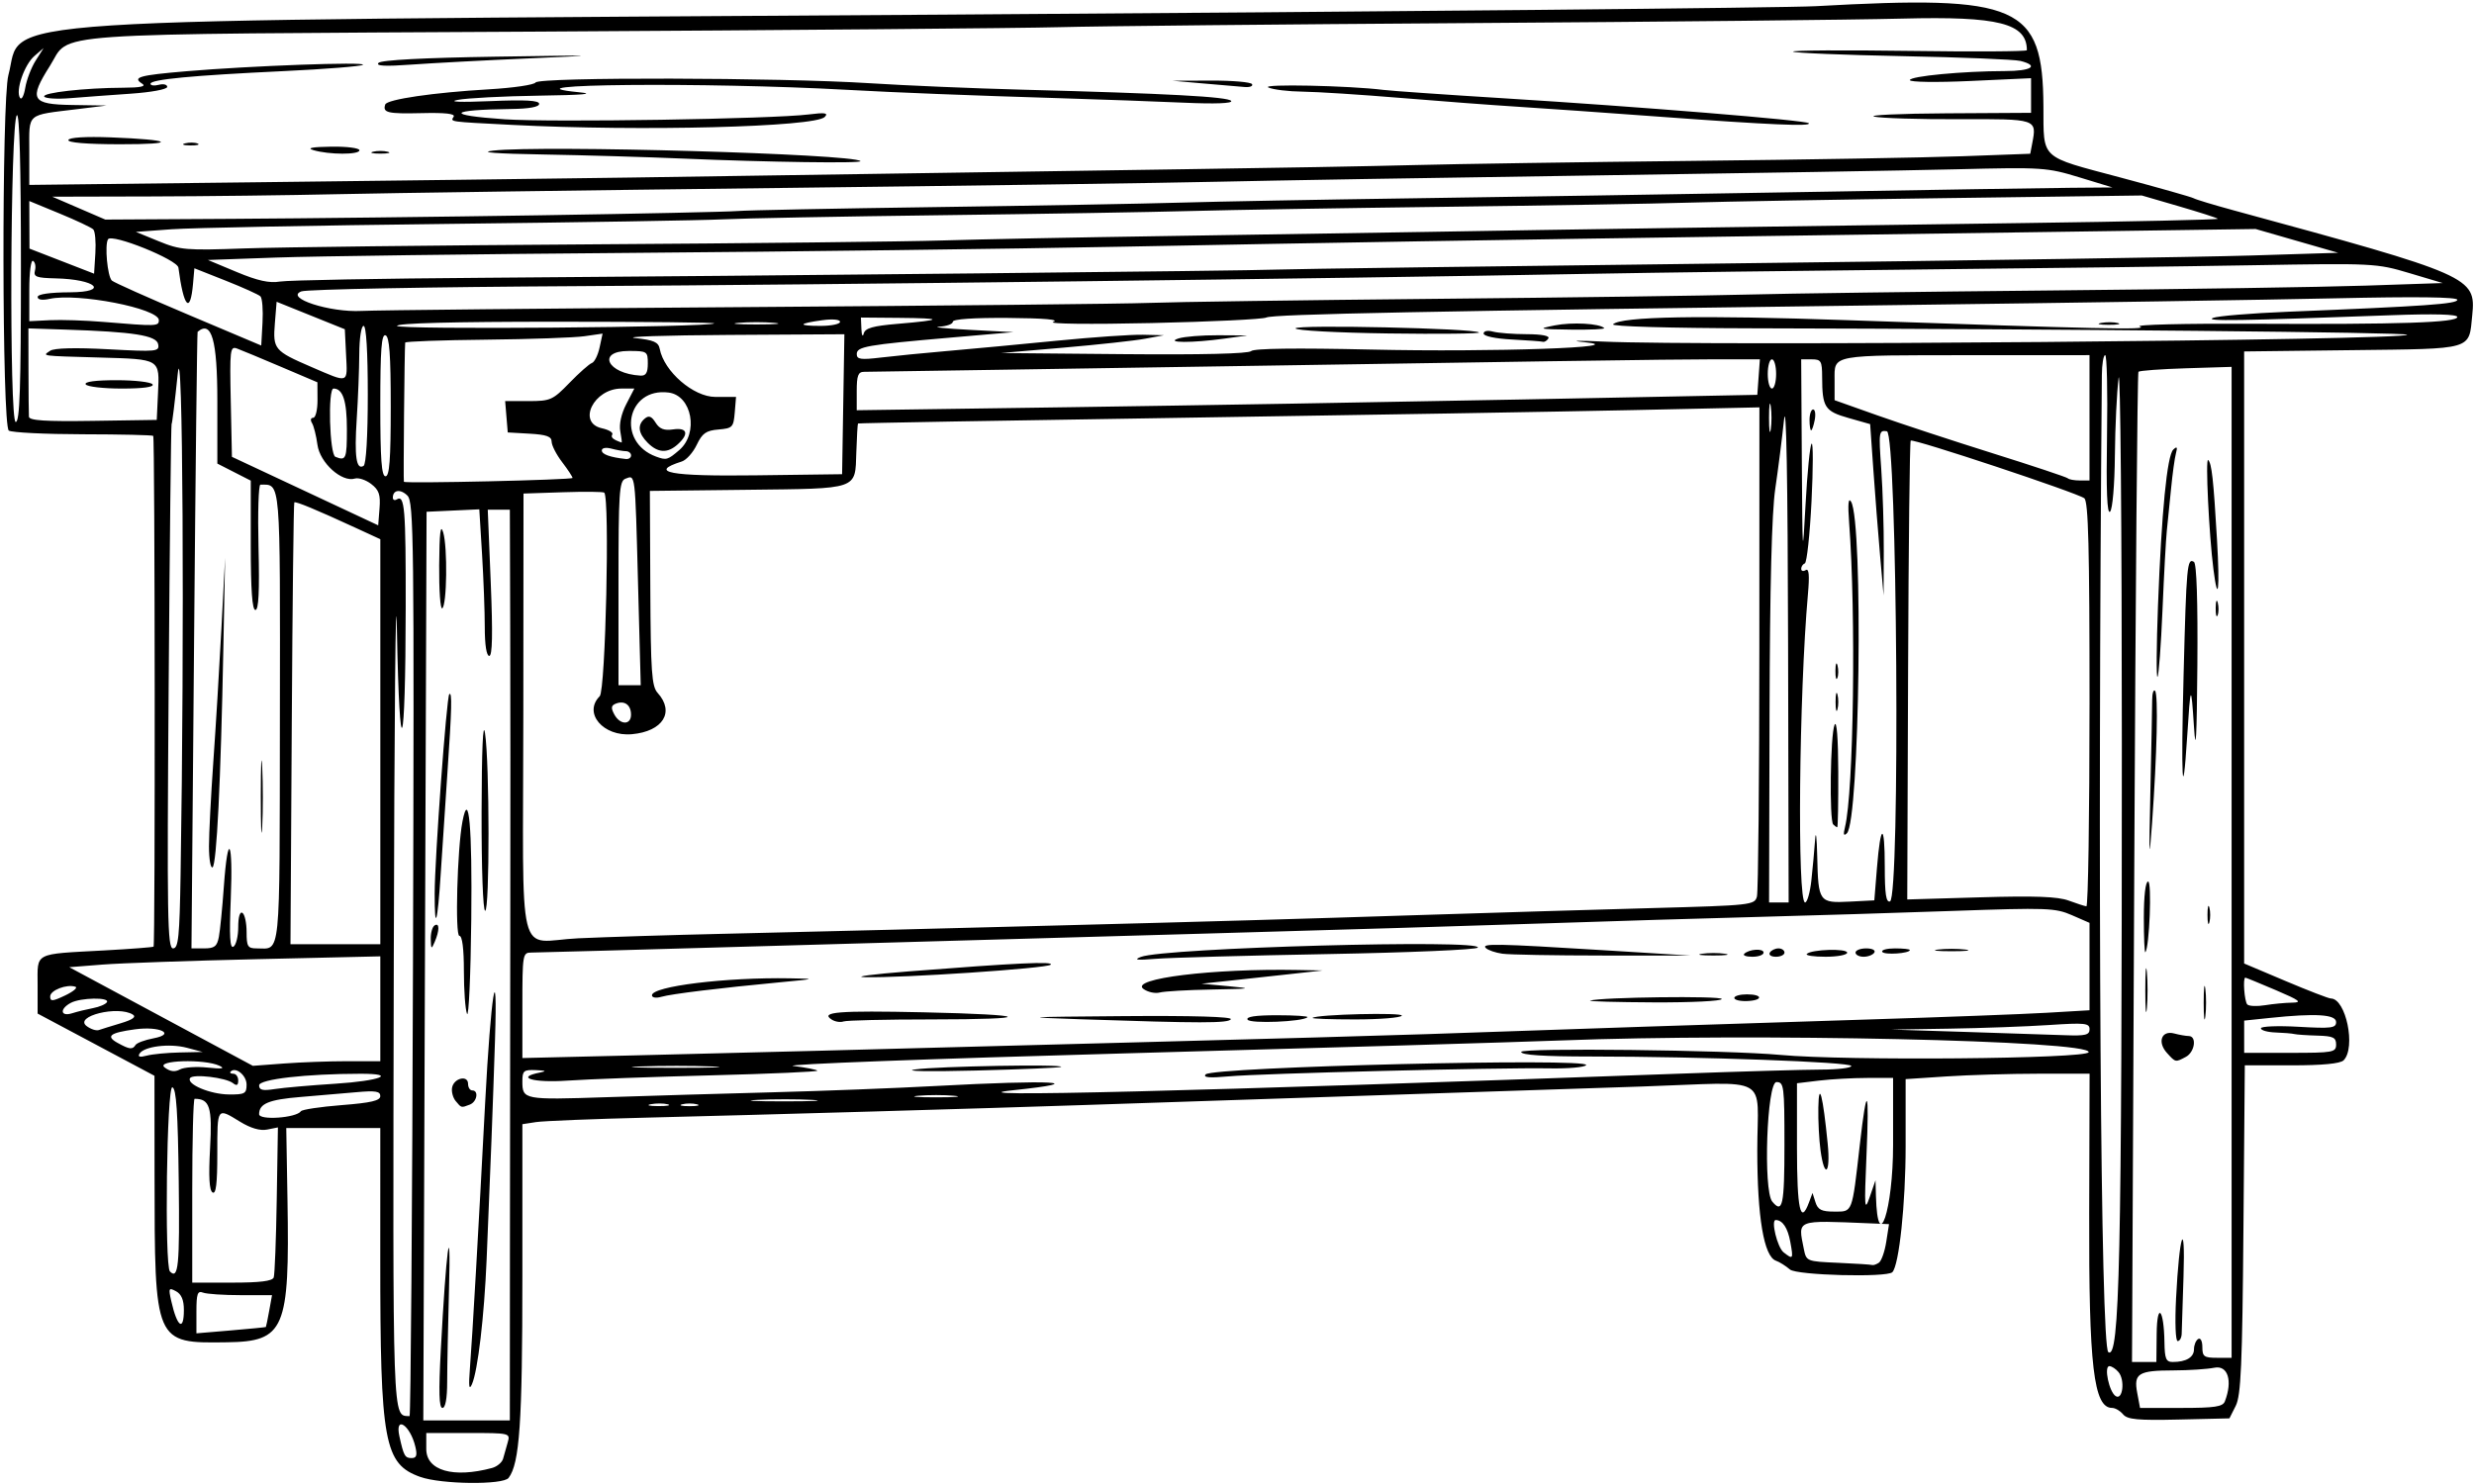
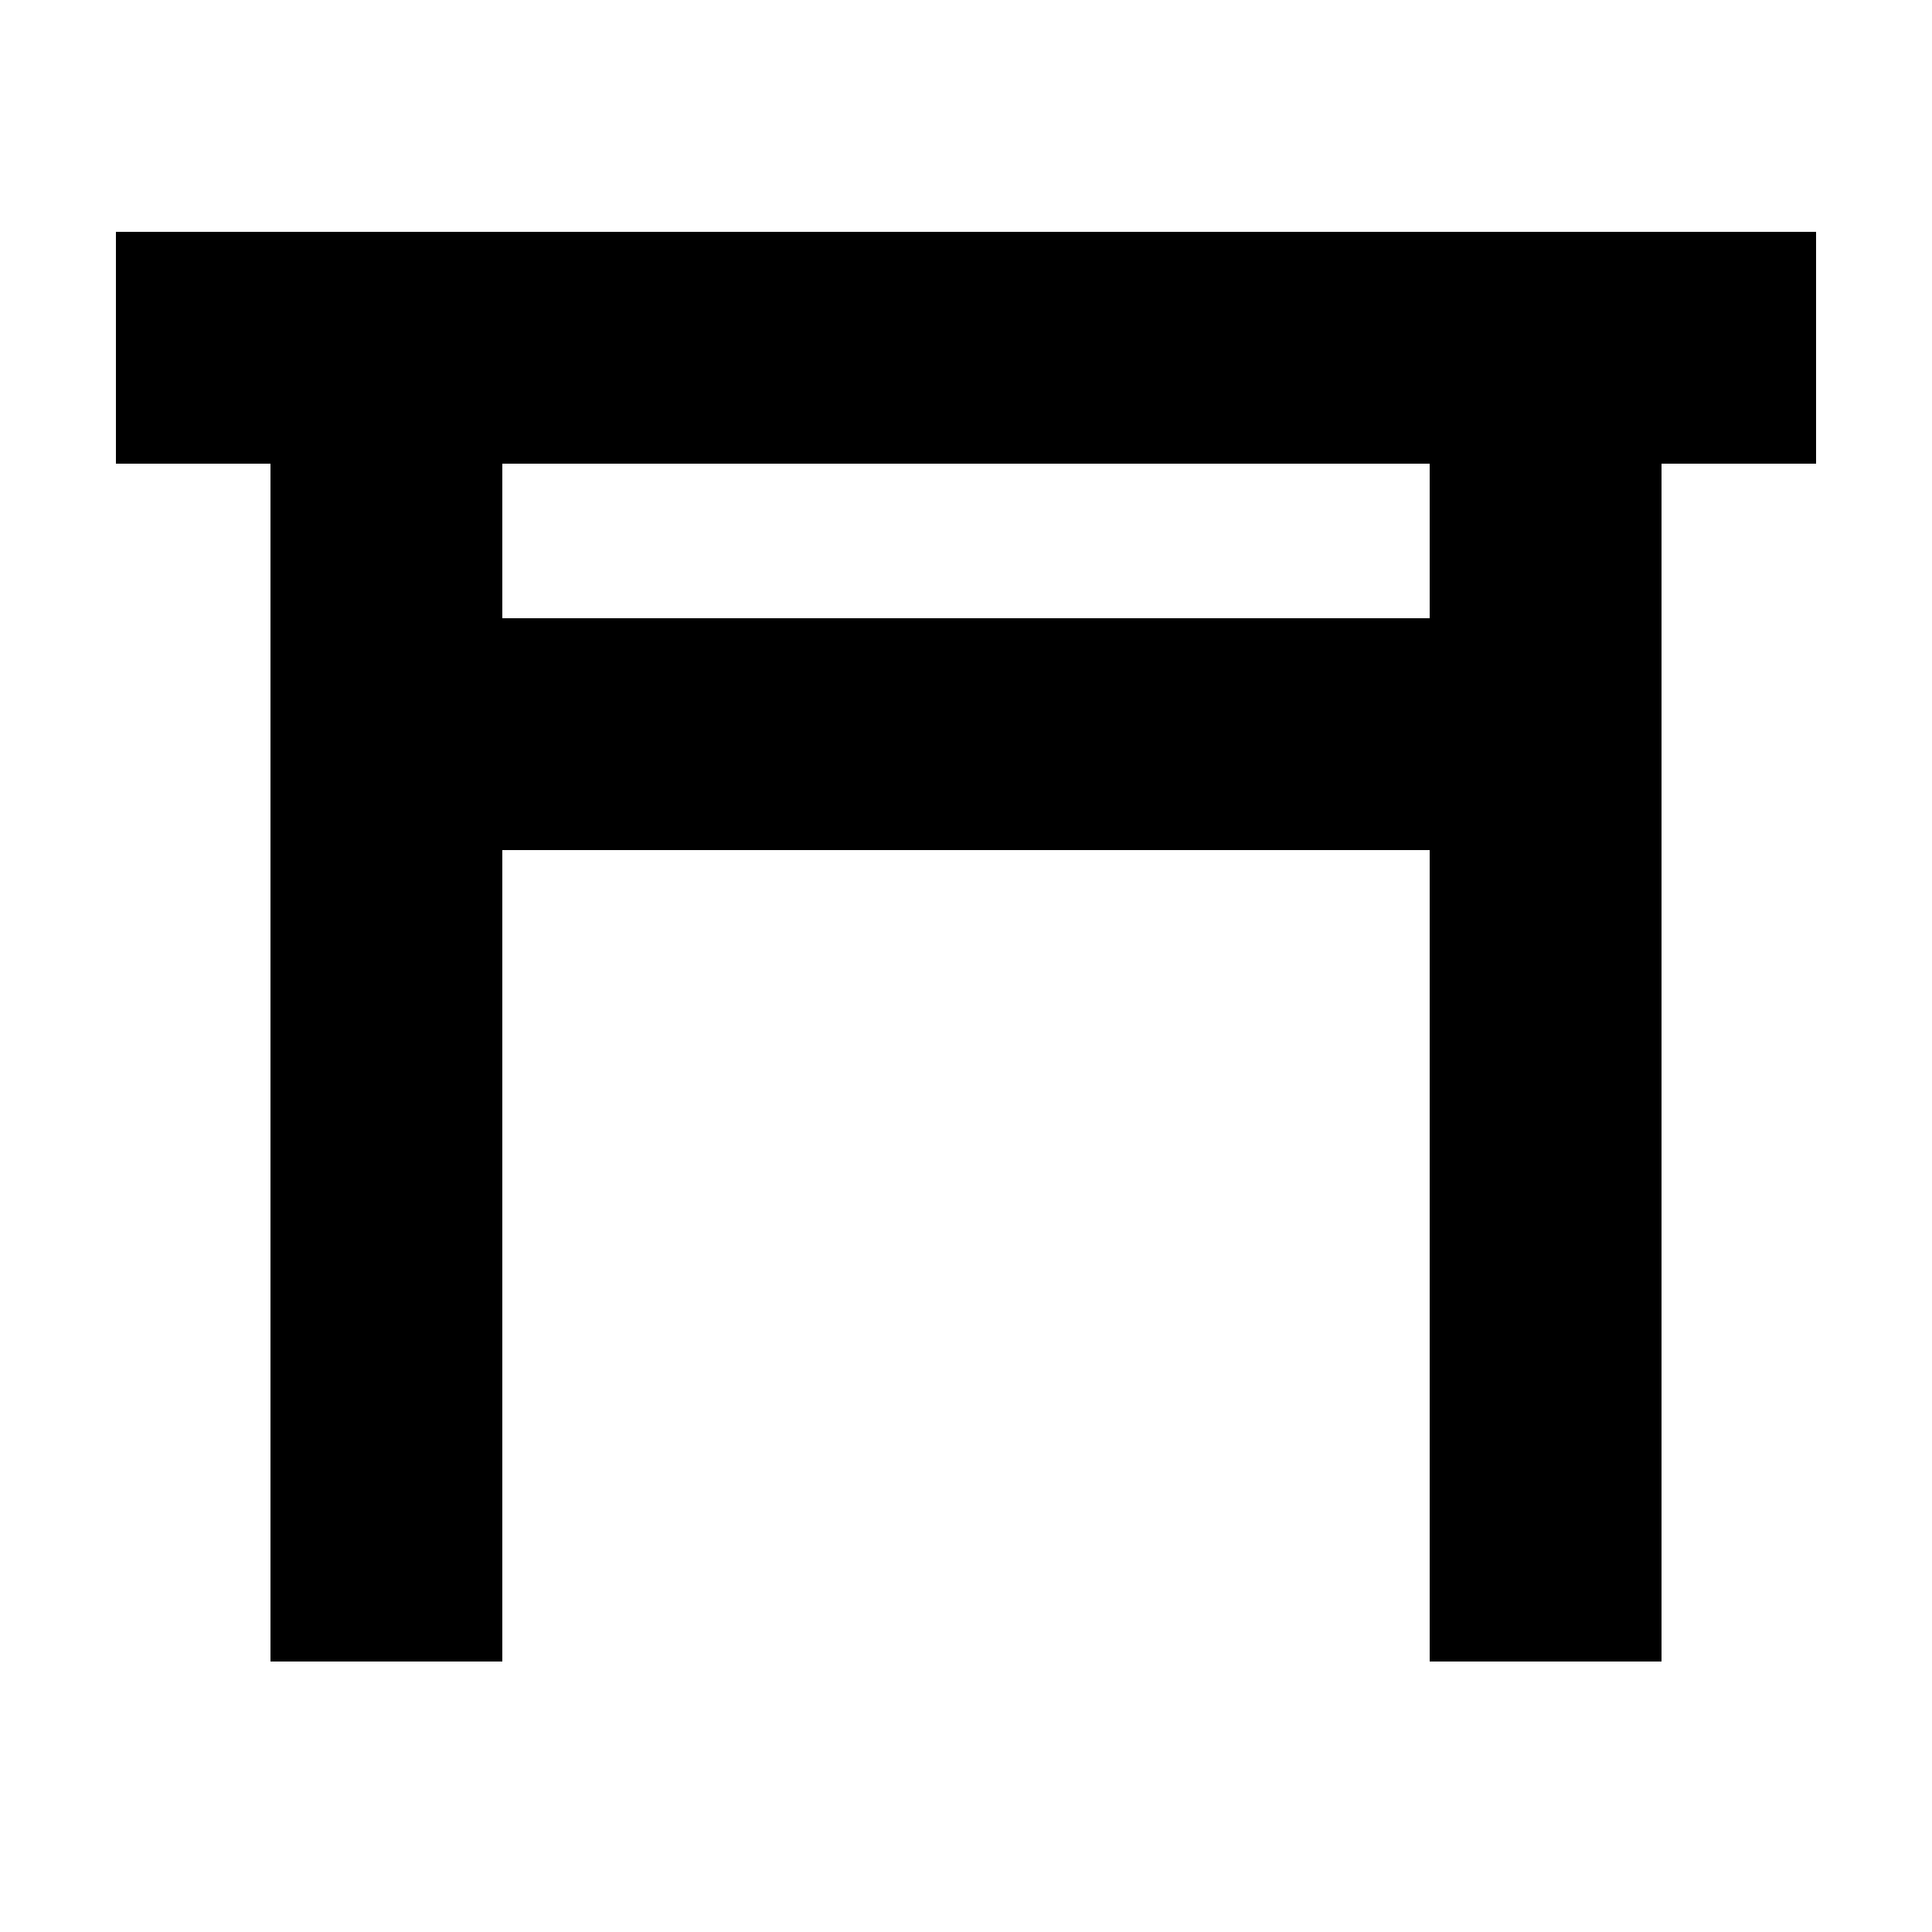
- <svg xmlns="http://www.w3.org/2000/svg" width="555" height="332.81" version="1.1" viewBox="0 0 555 332.812">
-   <path d="m94.304 331.42c-8.138-2.9-9.006-7.63-8.998-49.002l0.006-29.297-10.547-9.4e-4 -10.547-9.3e-4 0.275 16.272c0.49 28.982-0.641 31.634-13.565 31.81-16.31 0.222-16.229 0.409-16.259-37.671l-0.017-22.129-13.108-6.981-13.108-6.981v-6.36c0-7.491-1.069-6.934 14.986-7.811 5.922-0.324 10.885-0.706 11.028-0.849 0.389-0.389 0.31-114.22-0.079-114.61-0.184-0.184-7.258-0.347-15.721-0.361-8.462-0.015-15.965-0.384-16.673-0.822-1.537-0.95-1.624-74.079-0.095-79.776 3.514-13.09-11.752-12.104 209.99-13.567 98.709-0.651 188.79-1.525 195.47-1.896 45.705-2.538 50.932-0.232 51.067 22.518 0.071 12.029-0.987 11.053 17.243 15.917 8.631 2.303 16.045 4.405 16.476 4.672 0.431 0.266 4.523 1.502 9.093 2.745 53.226 14.485 54.239 14.931 53.385 23.5-0.785 7.879 0.497 7.505-26.84 7.833l-24.33 0.292v137.34l9.284 3.926c5.106 2.159 9.682 3.926 10.167 3.926 3.39 0 5.671 11.065 2.861 13.875-0.741 0.741-4.712 1.125-11.643 1.125h-10.518l-0.31 36.797c-0.257 30.523-0.552 37.276-1.727 39.609l-1.417 2.812-11.336 0.262c-9.257 0.214-11.554-9e-4 -12.526-1.172-0.655-0.789-1.756-1.434-2.449-1.434-4.152 0-5.244-9.303-5.146-43.828l0.089-31.172-11.493 5e-3c-6.321 3e-3 -15.606 0.277-20.634 0.61l-9.141 0.605v15.093c0 12.8-1.472 26.728-2.984 28.231-1.24 1.233-21.449 0.702-22.965-0.604-0.939-0.808-2.353-1.695-3.142-1.972-2.702-0.947-4.189-9.742-4.189-24.779 0-17.273 3.566-15.293-25.781-14.314-13.664 0.456-44.039 1.462-67.5 2.237s-49.406 1.638-57.656 1.919c-21.738 0.741-72.453 2.203-97.969 2.824-12.117 0.295-23.402 0.748-25.078 1.007l-3.047 0.471v34.105c0 32.946-0.619 42.006-3.09 45.263-1.224 1.613-15.084 1.462-19.793-0.216zm16.056-2.007c1.143-0.306 2.27-1.25 2.504-2.097 0.234-0.847 0.698-2.489 1.032-3.649 0.6-2.088 0.511-2.109-8.832-2.109h-9.438v3.594c0 4.841 6.048 6.59 14.735 4.261zm-17.19-4.808c-1.158-4.847-4.624-7.118-3.578-2.344 0.97 4.425 1.246 4.922 2.74 4.922 1.11 0 1.308-0.609 0.838-2.578zm21.224-44.062c0.01-21.012 0.047-55.289 0.081-76.172s0.026-49.676-0.019-63.984l-0.081-26.016h-4.955l0.671 16.406c0.469 11.468 0.368 16.406-0.335 16.406-0.618 0-1.005-2.475-1.005-6.417 0-3.529-0.276-10.93-0.614-16.446l-0.614-10.029-5.915 0.274-5.915 0.274-0.366 101.95-0.366 101.95h19.413l0.019-38.203zm-15.514 22.5c1.203-22.73 2.319-31.075 1.848-13.828-0.225 8.25-0.411 17.637-0.412 20.859-2e-3 3.723-0.389 5.859-1.061 5.859-0.767 0-0.87-3.542-0.375-12.891zm6.538 3.984c0.533-6.792 1.986-32.122 3.414-59.531 1.253-24.048 2.856-34.246 2.21-14.062-0.448 14.007-1.043 29.605-1.877 49.219-0.545 12.808-1.974 24.942-3.292 27.953-0.649 1.483-0.775 0.497-0.455-3.578zm-3.192-59.955c-0.621-0.749-0.985-2.115-0.807-3.036 0.41-2.128 3.582-2.861 3.582-0.828 0 0.811 0.422 1.475 0.938 1.475 1.513 0 1.074 2.559-0.545 3.181-1.956 0.75-1.869 0.772-3.167-0.792zm2.541-19.575c-0.387-0.945-0.703-5.269-0.703-9.609 0-5.022-0.368-7.892-1.012-7.892-1.004 0-0.478-19.55 0.689-25.64 1.431-7.468 2.208 1.145 1.98 21.953-0.138 12.598-0.568 22.132-0.955 21.188zm-8.137-16.743c-0.036-1.387 0.356-2.784 0.872-3.102 1.119-0.692 1.119 1.145 0 3.75-0.719 1.674-0.813 1.605-0.872-0.648zm0.879-10.212c0.009-7.81 2.67-44.162 3.277-44.769 0.663-0.663 0.571 3.235-0.419 17.659-0.478 6.961-1.148 17.086-1.491 22.5-0.71 11.232-1.378 13.483-1.367 4.609zm10.527-18.438c0.031-13.985 0.317-20.522 0.769-17.578 1.031 6.712 1.058 39.844 0.033 39.844-0.488 0-0.83-9.508-0.802-22.266zm-9.516-55.257c0.059-7.384 0.304-9.386 0.904-7.379 1.005 3.364 0.836 16.388-0.221 17.041-0.419 0.259-0.726-4.089-0.682-9.662zm-5.872 88.439c0.278-94.34 0.178-102.65-1.248-104.07-1.55-1.55-3.273-1.312-3.273 0.453 0 0.516 0.393 0.695 0.873 0.398 1.789-1.105 2.037 1.883 2.012 24.247-0.037 33.233-1.369 36.779-1.97 5.244-0.27-14.18-0.587 19.102-0.703 73.959-0.225 105.82-0.356 102.01 3.538 102.26 0.258 0.016 0.605-46.105 0.771-102.49zm406.47 99.164c1.776-4.627 0.674-8.147-2.361-7.54-1.611 0.322-5.725 0.592-9.141 0.6-7.922 0.018-8.986 0.675-8.167 5.039l0.635 3.384h9.232c7.554 0 9.336-0.27 9.801-1.483zm-23.853-6.543c-0.616-0.742-1.543-1.35-2.06-1.35-1.28 0-0.057 5.802 1.418 6.726 1.579 0.989 2.126-3.588 0.642-5.376zm8.55-8.615c0.076-7.272 1.633-5.598 1.743 1.875 0.055 3.742 0.353 4.453 1.864 4.453 3.013 0 4.764-1.05 4.764-2.857 0-0.946 0.422-1.98 0.938-2.299 0.532-0.329 0.938 0.459 0.938 1.82 0 2.117 0.386 2.399 3.281 2.399h3.281v-222.36l-10.237 0.317c-5.63 0.175-10.428 0.528-10.663 0.786-0.234 0.258-0.655 50.355-0.935 111.33l-0.509 110.86h5.468l0.066-6.328zm4.348-7.969c0.73-14.401 2.106-18.447 1.673-4.922-0.198 6.188-0.383 11.988-0.411 12.891-0.028 0.902-0.433 1.641-0.9 1.641-0.483 0-0.639-4.137-0.362-9.609zm-2.039-55.043c-2.214-2.446-1.218-5.134 1.62-4.373 1.154 0.309 2.625 0.568 3.27 0.575 1.854 0.02 1.363 3.595-0.641 4.667-2.361 1.263-2.309 1.274-4.249-0.87zm8.237-11.285c0-3.352 0.17-4.723 0.378-3.047 0.208 1.676 0.208 4.418 0 6.094-0.208 1.676-0.378 0.305-0.378-3.047zm-13.098-2.812c0-4.383 0.162-6.176 0.359-3.984 0.197 2.191 0.197 5.777 0 7.969-0.197 2.191-0.359 0.398-0.359-3.984zm-0.328-16.25c0-4.915 0.379-8.125 0.959-8.125 0.877 0 0.298 14.804-0.62 15.859-0.187 0.215-0.34-3.266-0.34-7.734zm14.28-0.625c0-1.805 0.193-2.543 0.429-1.641 0.236 0.902 0.236 2.379 0 3.281-0.236 0.902-0.429 0.164-0.429-1.641zm-12.812-27.656c0.218-9.797 0.399-19.043 0.402-20.547 3e-3 -1.504 0.292-2.448 0.642-2.097 0.745 0.745 0.44 14.337-0.664 29.675-0.659 9.148-0.716 8.082-0.38-7.031zm7.45-26.265c0.634-24.531 0.792-26.249 2.325-25.301 0.6 0.371 0.879 8.852 0.765 23.263-0.129 16.247-0.344 20.153-0.758 13.773-0.645-9.927-0.773-9.733-1.544 2.344-1.02 15.964-1.393 9.302-0.788-14.078zm-5.745-15.453c0.797-21.053 2.039-33.728 3.433-35.048 0.833-0.789 0.98-0.585 0.597 0.829-0.279 1.031-0.773 4.617-1.098 7.969-0.325 3.352-0.751 7.57-0.947 9.375s-0.634 9.82-0.972 17.812-0.845 14.742-1.125 15c-0.28 0.258-0.23-6.914 0.112-15.938zm12.947 0.469c0.019-1.547 0.229-2.066 0.467-1.154 0.238 0.912 0.222 2.178-0.035 2.812-0.257 0.635-0.451-0.112-0.432-1.659zm-0.509-8.672c-0.994-7.801-1.829-25.1-1.182-24.505 0.796 0.732 1.192 4.304 1.988 17.942 0.653 11.19 0.227 14.662-0.806 6.562zm-20.546 39.141c4.3e-4 -48.211-0.326-85.125-0.725-82.031-0.399 3.094-0.774 10.886-0.834 17.316-0.062 6.685-0.525 12.104-1.081 12.656-0.673 0.667-0.884-4.612-0.684-17.083 0.159-9.926-0.027-18.047-0.414-18.047-0.387 6.19e-4 -0.721 2.005-0.742 4.454-0.98 112.27-0.283 218.06 1.443 219.27 2.547 1.787 3.035-20.191 3.037-136.54zm-416.36 130.9c0.061-0.063 0.396-1.696 0.746-3.63l0.636-3.516h-6.997c-3.848 0-7.664-0.256-8.48-0.569-1.234-0.474-1.483 0.244-1.483 4.283v4.852l7.734-0.653c4.254-0.359 7.784-0.705 7.844-0.768zm-18.391-3.831c0-2.225-0.558-3.547-1.771-4.196-1.625-0.87-1.713-0.688-1.061 2.2 1.322 5.863 2.832 6.927 2.832 1.996zm20.156-7.299c0.225-0.645 0.528-8.481 0.674-17.415l0.264-16.243-2.417 0.485c-1.581 0.317-3.688-0.296-6.094-1.774-5.178-3.181-5.083-3.313-5.083 7.113 0 6.808-0.297 9.247-1.066 8.771-0.738-0.456-0.909-3.508-0.556-9.913 0.51-9.248-0.07-11.101-3.472-11.101-0.292 0-0.53 9.281-0.53 20.625v20.625h8.936c6.305 0 9.056-0.345 9.345-1.172zm-21.31-21.485c-0.19-15.609-0.544-20.879-1.424-21.172-1.268-0.422-1.804 40.072-0.547 41.329 1.894 1.894 2.201-1.241 1.971-20.157zm381.4 18.189c0.566-0.379 1.31-2.482 1.652-4.673l0.622-3.984-4.464-0.185c-16.525-0.684-15.977-0.895-14.667 5.655 0.578 2.892 0.579 2.892 7.734 3.21 3.936 0.175 7.367 0.396 7.625 0.492 0.258 0.096 0.932-0.136 1.498-0.514zm-19.872-4.673c-0.58-3.155-1.718-4.867-3.26-4.907-1.147-0.03 0.348 6.14 1.757 7.251 2.135 1.683 2.22 1.551 1.504-2.344zm4.209-8.891 0.775-2.094 0.665 2.094c0.534 1.684 1.363 2.094 4.234 2.094 4.142 0 3.942 0.526 5.713-15 1.584-13.88 2.155-12.986 1.497 2.344-0.511 11.918-0.444 12.78 0.729 9.375l1.292-3.75 0.098 3.516c0.378 13.504 3.848 3.147 3.848-11.484v-15l-5.859 8e-3c-3.223 5e-3 -8.074 0.274-10.781 0.599l-4.922 0.591v14.401c0 13.95 0.784 17.512 2.71 12.307zm2.574-11.631c-0.328-2.392-0.55-6.716-0.493-9.609 0.122-6.257 1.032-2.752 2.103 8.1 0.666 6.745-0.714 8.04-1.609 1.51zm-8.096-1.275c0-13.209-0.108-14.062-1.788-14.062-2.161 0-3.015 24.321-0.941 26.819 2.311 2.785 2.729 0.832 2.729-12.757zm-332.81-7.518c0.258-0.383 4.371-1.002 9.141-1.376 6.618-0.519 8.672-1.001 8.672-2.033 0-1.079-1.091-1.254-5.391-0.863-2.965 0.27-8.555 0.748-12.422 1.064-7.191 0.587-9.375 1.487-9.375 3.867 0 1.427 8.366 0.839 9.375-0.659zm82.277-1.563c-0.896-0.235-2.584-0.243-3.75-0.019-1.166 0.224-0.433 0.416 1.63 0.427s3.017-0.173 2.12-0.408zm6.552-2e-3c-0.902-0.236-2.379-0.236-3.281 0-0.902 0.236-0.164 0.429 1.641 0.429s2.543-0.193 1.641-0.429zm25.82-0.984c-3.201-0.182-8.686-0.184-12.188-3e-3 -3.502 0.181-0.883 0.33 5.82 0.332 6.703 2e-3 9.568-0.146 6.367-0.329zm-8.711-1.708c11.086-0.289 27.48-0.922 36.432-1.407 26.263-1.421 35.242-0.928 17.388 0.953-15.607 1.645 39.791 0.268 149.15-3.707 13.922-0.506 28.371-0.924 32.109-0.929 3.738-5e-3 6.797-0.371 6.797-0.812 0-0.886-33.765-2.115-58.359-2.125-10.72-5e-3 -15.703-0.331-15.703-1.03 0-0.961 46.338-0.426 58.125 0.671 14.689 1.367 68.885 0.89 69.177-0.609 0.51-2.625-75.214-4.309-118.4-2.633-9.797 0.38-53.672 1.681-97.5 2.892-43.828 1.21-77.445 2.481-74.704 2.824 2.741 0.343 5.178 0.818 5.416 1.057 0.238 0.238-10.442 0.712-23.733 1.052s-27.858 0.876-32.369 1.189c-7.663 0.532-11.838-0.716-6.094-1.823 1.525-0.294 1.266-0.442-0.938-0.534-2.751-0.115-3.047 0.131-3.047 2.529 0 4.106 0.312 4.165 18.75 3.549 9.539-0.319 26.414-0.816 37.5-1.106zm97.038-4.017c1.59-1.688 86.378-3.756 85.344-2.081-0.298 0.482-4.014 0.812-8.258 0.733-11.008-0.205-64.679 1.135-71.936 1.796-4.307 0.392-5.817 0.261-5.15-0.447zm-65.163-1.109c5.135-0.722 33.478-1.217 32.734-0.572-0.215 0.187-8.828 0.555-19.141 0.818-10.429 0.266-16.462 0.157-13.594-0.246zm8.672 5.903c-2.191-0.197-5.777-0.197-7.969 0-2.191 0.197-0.398 0.359 3.984 0.359s6.176-0.162 3.984-0.359zm-158.67-2.494c0-2.07-2.435-4.071-3.572-2.935-0.27 0.27 0.001 0.491 0.603 0.491 0.602 0 1.094 0.684 1.094 1.521 0 1.085-0.336 1.256-1.172 0.595-1.594-1.259-9.02-2.133-9.637-1.134-0.846 1.37 4.511 3.628 8.7 3.668 3.588 0.034 3.984-0.186 3.984-2.206zm19.922-0.203c10.046-0.64 14.084-2.246 5.625-2.236-12.16 0.013-22.734 1.223-22.734 2.6 0 1.073 0.79 1.26 3.516 0.832 1.934-0.304 8.051-0.842 13.594-1.195zm-28.669-3.623c3.266 0.345 4.006 0.23 2.654-0.41-3.333-1.58-14.428-1.237-12.292 0.379 1.234 0.935 2.275 1.07 3.44 0.446 0.918-0.491 3.708-0.678 6.199-0.415zm113.09-0.253c-4.229-0.173-11.4-0.174-15.938-2e-3 -4.537 0.172-1.077 0.314 7.688 0.315 8.766 9.4e-4 12.478-0.14 8.249-0.313zm-81.701-1.178h7.359v-23.528l-27.422 0.629c-15.082 0.346-30.783 0.894-34.891 1.217l-7.47 0.588 20.595 11.067 20.595 11.067 6.938-0.52c3.816-0.286 10.25-0.52 14.297-0.52zm-37.641-1.959 5.156-0.11-3.542-0.94c-3.897-1.034-9.619-0.325-10.634 1.318-0.443 0.717 0.065 0.858 1.608 0.445 1.241-0.332 4.576-0.653 7.412-0.713zm144.84-0.423c9.797-0.267 41.016-1.094 69.375-1.839 28.359-0.745 57.891-1.578 65.625-1.853 28.346-1.006 69.196-2.362 98.906-3.284 16.758-0.52 34.793-1.199 40.078-1.509l9.609-0.564v-19.612l-3.984-1.738c-3.697-1.613-5.608-1.681-26.484-0.945-12.375 0.436-32.203 1.046-44.062 1.355-11.859 0.309-33.164 0.955-47.344 1.436-14.18 0.481-48.984 1.528-77.344 2.326-28.359 0.799-73.353 2.078-99.986 2.843-26.633 0.765-49.309 1.391-50.391 1.391-1.894 0-1.967 0.44-1.967 11.834v11.834l25.078-0.595c13.793-0.327 33.094-0.813 42.891-1.079zm1.433-6.953c-2.703-1.718 1.464-2.051 20.537-1.639 24.357 0.526 25.499 1.599 1.701 1.599-10.098 0-18.923 0.206-19.609 0.459-0.687 0.252-1.869 0.064-2.628-0.418zm55.755-0.077c-13.7-0.461-12.862-0.522 9.665-0.703 15.571-0.125 24.46 0.134 24.108 0.702-0.564 0.913-6.688 0.913-33.773 9.4e-4zm37.534 0.091c-0.411-0.665 1.775-0.992 6.63-0.992 3.984 0 7.043 0.2 6.798 0.445-1.018 1.018-12.839 1.499-13.428 0.547zm14.576-0.399c0.892-0.788 20.496-1.269 20.015-0.491-0.284 0.46-4.992 0.836-10.461 0.836s-9.769-0.155-9.554-0.345zm62.266-3.872c2.287-0.777 29.531-1.113 29.531-0.364 0 0.457-6.856 0.798-15.234 0.757-8.379-0.041-14.812-0.217-14.297-0.393zm32.344-0.605c0-0.442 1.266-0.803 2.812-0.803 3.667 0 3.665 1.376-2e-3 1.506-1.546 0.055-2.81-0.261-2.81-0.703zm-242.81-0.593c0-2.022 16.571-4.061 30.938-3.808 5.977 0.105 5.932 0.123-2.344 0.904-13.36 1.261-24.195 2.588-26.484 3.245-1.194 0.343-2.109 0.195-2.109-0.341zm110.25-1.428c-3.152-2.313 15.589-4.615 34.595-4.25l5.625 0.108-7.031 0.781c-3.867 0.43-9.984 1.098-13.594 1.486l-6.562 0.705 6.094 0.563c5.539 0.512 5.197 0.579-3.75 0.738-5.414 0.096-10.688 0.4-11.719 0.675-1.031 0.275-2.677-0.088-3.658-0.807zm-52.592-3.941c24.096-1.886 32.671-2.287 31.776-1.486-0.922 0.824-33.393 3.003-41.62 2.792-2.836-0.073 1.594-0.66 9.844-1.306zm52.031-3.244c5.362-2.053 76.775-4.022 75.577-2.084-0.287 0.465-15.406 1.117-33.597 1.448-18.191 0.331-35.605 0.812-38.699 1.068-4.2 0.348-5.031 0.238-3.281-0.432zm81.094-0.715c-1.547-0.22-3.213-0.79-3.703-1.266-1.11-1.079 2.115-1.019 26.672 0.496l19.219 1.185-19.688-7e-3c-10.828-5e-3 -20.953-0.188-22.5-0.408zm44.766 0.01c1.418-0.215 3.738-0.215 5.156 0 1.418 0.215 0.258 0.391-2.578 0.391s-3.996-0.176-2.578-0.391zm9.477 0.022c1.071-1.071 4.351-1.284 4.351-0.282 0 0.512-1.125 0.932-2.5 0.932s-2.208-0.292-1.851-0.649zm5.757-0.288c0.319-0.516 1.187-0.938 1.93-0.938s1.351 0.422 1.351 0.938c0 0.516-0.869 0.938-1.93 0.938s-1.67-0.422-1.351-0.938zm8.291 0.303c1.029-1.029 9.053-1.276 9.053-0.279 0 0.502-2.18 0.913-4.844 0.913s-4.558-0.286-4.209-0.635zm10.928-0.303c0-0.516 1.08-0.938 2.399-0.938 1.361 0 2.148 0.406 1.82 0.938-0.319 0.516-1.398 0.938-2.399 0.938s-1.82-0.422-1.82-0.938zm5.997-0.156c-0.266-0.43 1.019-0.781 2.854-0.781s3.337 0.163 3.337 0.362c0 0.77-5.734 1.158-6.19 0.419zm12.518-0.522c1.676-0.208 4.418-0.208 6.094 0 1.676 0.208 0.305 0.378-3.047 0.378s-4.723-0.17-3.047-0.378zm89.297 21.303c0-1.58-0.664-1.893-4.219-1.992-2.32-0.064-4.641-0.223-5.156-0.352-0.516-0.129-2.414-0.287-4.219-0.352-1.805-0.064-3.281-0.486-3.281-0.937s3.797-0.603 8.438-0.339c7.388 0.421 8.438 0.29 8.438-1.055 0-1.727-4.542-2.013-14.862-0.934l-5.763 0.602v7.233h10.312c9.688 0 10.312-0.114 10.312-1.875zm-493.66 0.106c0.283-0.457 2.088-1.127 4.012-1.488 5.15-0.966 1.427-2.782-4.14-2.019-5.633 0.772-6.618 1.534-3.917 3.032 2.683 1.487 3.37 1.568 4.045 0.475zm438.35-3.529c0-1.374-1.025-1.48-9.141-0.942-5.027 0.333-15.047 0.698-22.266 0.812l-13.125 0.206 16.875 0.534c9.281 0.294 19.301 0.625 22.266 0.736 4.467 0.167 5.391-0.064 5.391-1.346zm-441.63-1.356c2.619-0.785 3.489-1.411 2.676-1.927-3.304-2.097-13.273 0.367-10.382 2.566 0.922 0.702 2.16 1.107 2.751 0.9 0.591-0.207 2.821-0.899 4.955-1.538zm-6.253-3.385c1.424-0.269 2.82-0.862 3.102-1.319 0.715-1.157-5.887-1.042-8.097 0.141-2.557 1.368-2.329 3.161 0.296 2.333 1.16-0.366 3.275-0.886 4.699-1.155zm493.35-1.226c2.325-0.029 1.679-0.519-3.723-2.823-3.595-1.533-6.653-2.787-6.797-2.787-0.598 0-0.204 5.37 0.442 6.02 0.387 0.389 2.18 0.464 3.984 0.167 1.805-0.297 4.547-0.557 6.094-0.577zm-497.31-3.567c-1.935-0.645-5.66 0.789-5.66 2.179 0 1.164 0.512 1.129 3.356-0.227 1.846-0.88 2.882-1.758 2.304-1.951zm23.595-25.246c0.894-53.858 0.496-123.36-0.643-112.27-0.635 6.188-1.255 11.25-1.377 11.25-0.123 0-0.418 26.473-0.657 58.828-0.385 52.079-0.272 58.828 0.984 58.828 1.202 0 1.46-2.533 1.694-16.641zm8.59 14.062c0.272-1.418 0.772-6.481 1.111-11.25 0.903-12.69 2.104-10.594 1.556 2.716-0.346 8.406-0.188 11.215 0.603 10.726 0.59-0.364 1.072-2.35 1.072-4.412 0-2.261 0.372-3.52 0.938-3.171 0.516 0.319 0.938 2.242 0.938 4.274 0 3.283 0.253 3.695 2.267 3.695 5.471 0 5.132 3.365 5.201-51.603 0.069-54.381 0.228-52.46-4.366-52.46-0.424 0-0.617 6.328-0.428 14.062 0.241 9.878 0.034 14.062-0.697 14.062-0.716 0-1.04-4.512-1.04-14.512v-14.512l-3.75-1.913-3.75-1.913v-14.074c0-13.673-1.283-18.165-4.426-15.493-0.114 0.097-0.471 31.267-0.792 69.266l-0.585 69.089h2.827c2.339 0 2.913-0.445 3.321-2.578zm-2.22-20.316c0-2.856 0.44-11.424 0.978-19.04s1.352-21.019 1.809-29.785l0.831-15.938-0.4 20.625c-0.574 29.612-1.499 48.267-2.419 48.836-0.439 0.271-0.799-1.843-0.799-4.699zm11.62-11.324c0.002-7.219 0.149-10.048 0.327-6.287s0.177 9.667-0.003 13.125c-0.18 3.458-0.326 0.381-0.324-6.838zm26.818-12.16v-45.441l-5.391-2.486c-9.063-4.179-13.611-6.067-13.905-5.774-0.154 0.154-0.411 22.524-0.57 49.711l-0.29 49.431 10.078-4.2e-4 10.078-4e-4v-45.441zm76.875 43.107c11.602-0.267 29.109-0.692 38.906-0.944 9.797-0.252 26.25-0.676 36.562-0.941 31.671-0.814 53.2-1.434 82.031-2.365 15.211-0.491 38.066-1.175 50.789-1.521 22.419-0.609 23.149-0.689 23.659-2.59 0.29-1.079 0.533-26.219 0.541-55.868l0.014-53.906-28.36 0.614c-15.598 0.337-61.056 1.113-101.02 1.723s-72.736 1.188-72.834 1.283c-0.098 0.096-0.27 3.015-0.382 6.488-0.273 8.436 0.695 8.102-24.358 8.39l-21.956 0.252 0.101 21.81c0.087 18.818 0.312 22.043 1.641 23.511 3.889 4.297 1.194 8.636-5.757 9.269-6.461 0.588-10.999-4.754-7.235-8.518 1.319-1.319 2.282-44.407 1.021-45.682-0.213-0.215-4.376-0.258-9.252-0.095l-8.866 0.296-0.039 49.382c-0.046 57.817-1.696 51.06 12.312 50.418 6.263-0.287 20.88-0.741 32.482-1.008zm306.56-51.457c0-35.165-0.263-45.562-1.172-46.279-1.525-1.203-38.422-13.461-38.945-12.938-0.219 0.219-0.483 23.477-0.587 51.682l-0.188 51.283 16.461-0.482c12.176-0.357 17.315-0.166 19.742 0.731 1.805 0.667 3.598 1.245 3.984 1.285 0.387 0.039 0.703-20.338 0.703-45.283zm-67.625-13.474c-0.081-37.398-0.405-55.236-0.915-50.391-0.434 4.125-1.318 11.086-1.963 15.469-0.789 5.363-1.208 21.841-1.281 50.391l-0.108 42.422h4.392l-0.125-57.891zm5.22 52.969c0.298-2.707 0.677-6.82 0.841-9.141s0.379-0.633 0.477 3.75c0.228 10.215 0.42 10.482 7.268 10.129l5.538-0.286 0.594-7.313c0.816-10.046 1.75-10.187 1.75-0.265 0 6.146 0.294 8.105 1.172 7.813 2.33-0.776 1.635-105.17-0.703-105.5-1.797-0.258-1.849 0.094-1.26 8.438 0.338 4.789 0.595 13.136 0.57 18.55l-0.045 9.844-0.783-8.906c-0.431-4.898-1.109-13.545-1.507-19.215l-0.724-10.309-4.867-1.382c-5.318-1.51-5.88-2.385-5.902-9.172-0.012-3.622-0.226-3.984-2.357-3.984h-2.344l0.143 22.734c0.137 21.781 0.172 22.191 0.84 9.785 0.383-7.122 0.994-13.239 1.356-13.594 0.362-0.355 0.352 5.473-0.022 12.949-0.375 7.477-1.049 13.734-1.498 13.906-0.45 0.172-0.817 0.724-0.817 1.227s0.461 0.63 1.024 0.282c0.719-0.444 0.866 1.143 0.492 5.335-2.008 22.538-2.443 69.249-0.646 69.249 0.479 0 1.114-2.215 1.413-4.922zm7.543-11.975c1.954-7.924 2.491-47.62 0.926-68.416-0.31-4.118-0.167-5.616 0.442-4.62 2.773 4.537 1.93 71.595-0.935 74.405-0.726 0.713-0.85 0.323-0.432-1.369zm-2.638-0.603c-0.899-0.899-0.644-20.112 0.297-22.344 0.486-1.153 0.808 2.906 0.836 10.547 0.025 6.832-0.079 12.422-0.231 12.422-0.152 0-0.558-0.281-0.902-0.625zm0.53-27.5c0-1.805 0.193-2.543 0.429-1.641 0.236 0.902 0.236 2.379 0 3.281-0.236 0.902-0.429 0.164-0.429-1.641zm-0.035-7.031c0.019-1.547 0.229-2.066 0.467-1.154 0.238 0.912 0.222 2.178-0.035 2.812-0.257 0.635-0.451-0.112-0.432-1.659zm-5.808-56.25c0-1.289 0.363-2.344 0.807-2.344s0.606 1.055 0.359 2.344c-0.246 1.289-0.61 2.344-0.807 2.344-0.198 0-0.359-1.055-0.359-2.344zm-264.38 66.149c0-2.173-1.435-3.237-3.367-2.496-1.096 0.42-1.181 0.951-0.391 2.427 1.289 2.409 3.757 2.454 3.757 0.069zm1.563-29.737c-0.66-24.895-0.56-24.082-2.835-23.209-1.371 0.526-1.54 3.112-1.54 23.46v22.868h4.988l-0.613-23.119zm-59.859-22.036c-1.195-0.915-2.839-1.46-3.655-1.21-2.934 0.897-7.849-3.541-8.394-7.578-0.276-2.043-0.828-4.241-1.227-4.886-0.407-0.657-0.289-1.172 0.267-1.172 0.546 0 0.983-1.792 0.971-3.984l-0.021-3.984-8.182-3.481c-4.5-1.915-8.933-3.758-9.85-4.095-1.555-0.572-1.651 0.235-1.406 11.844l0.262 12.458 16.406 7.685 16.406 7.685 0.297-3.808c0.241-3.083-0.116-4.125-1.875-5.472zm45.172-1.352c0-0.272-1.055-1.876-2.344-3.567s-2.344-3.749-2.344-4.576c0-1.152-1.149-1.569-4.922-1.786l-4.922-0.283-0.291-3.516-0.291-3.516h5.229c4.941 0 5.447-0.225 9.197-4.09 2.183-2.249 4.445-4.253 5.027-4.453 0.582-0.2 1.361-1.766 1.731-3.481l0.673-3.118-4.074 0.586c-2.241 0.322-12.194 0.671-22.118 0.774-9.924 0.103-18.065 0.399-18.092 0.657-0.157 1.53-0.433 31.088-0.291 31.232 0.425 0.43 37.833-0.424 37.833-0.863zm340.31-13.494v-14.062l-26.484 0.013c-31.984 0.015-30.703-0.219-30.703 5.62v4.476l9.609 3.409c5.285 1.875 16.951 5.712 25.924 8.526s16.532 5.334 16.797 5.599c0.265 0.265 1.467 0.482 2.67 0.482h2.188v-14.062zm-381.09-2.499c0-11.663-0.297-15.722-1.172-16.015-0.907-0.304-1.172 3.226-1.172 15.623 0 12.188 0.28 16.015 1.172 16.015 0.891-7.1e-4 1.172-3.751 1.172-15.623zm101.51-0.548 0.257-15.703l-26.038 0.153c-14.321 0.084-23.722 0.4-20.89 0.703 4.167 0.445 5.216 0.908 5.503 2.425 0.958 5.067 7.563 10.781 12.462 10.781h4.657l-0.291 3.516c-0.273 3.293-0.504 3.533-3.656 3.798-2.772 0.232-3.63 0.837-4.869 3.436-0.827 1.734-2.333 3.417-3.346 3.738-7.636 2.424-2.66 3.36 16.523 3.11l19.431-0.253 0.257-15.703zm-106.66-2.165c0-9.651-0.351-15.413-0.938-15.413-0.529 0-0.952 2.757-0.971 6.328-0.019 3.481-0.276 10.017-0.571 14.526-0.554 8.459-0.102 11.569 1.536 10.556 0.572-0.353 0.944-6.66 0.944-15.997zm-4.688 7.743c0-6.336-0.91-9.094-3-9.094-1.3 0-0.893 14.786 0.422 15.317 2.38 0.96 2.578 0.483 2.578-6.223zm63.75 5.906c0-0.516-0.527-0.943-1.172-0.95-0.645-8e-3 -2.121-0.267-3.281-0.578-1.204-0.323-2.109-0.144-2.109 0.416 0 0.873 1.864 1.538 5.391 1.922 0.645 0.07 1.172-0.294 1.172-0.81zm10.816-1.198c4.406-3.789 2.85-12.227-2.378-12.904-9.42-1.221-11.827 11.083-2.812 14.378 2.3 0.841 2.599 0.755 5.191-1.474zm-7.066-1.614c-2.163-2.163-2.39-4.03-0.664-5.463 0.901-0.748 1.518-0.513 2.412 0.919 0.89 1.425 1.914 1.819 3.946 1.521 3.17-0.465 3.621 1.001 1.03 3.346-2.278 2.062-4.442 1.958-6.723-0.323zm-6.164-2.578c-0.301-1.576 0.216-3.945 1.329-6.094l1.821-3.516h-2.885c-6.211 0-10.007 7.678-4.404 8.908 1.551 0.341 2.603 0.971 2.338 1.401-0.399 0.645 0.161 1.13 2.084 1.805 0.116 0.041-0.011-1.086-0.281-2.504zm258.09-5.625c-0.215-1.418-0.391-0.258-0.391 2.578 0 2.836 0.176 3.996 0.391 2.578 0.215-1.418 0.215-3.738 0-5.156zm-392.55-31.359c0-22.655-0.32-34.555-0.914-33.961-1.475 1.475-1.727 68.837-0.258 68.836 0.916-3.1e-4 1.172-7.601 1.172-34.875zm30.751 28.408c0.365-7.748 0.6-7.604-13.018-7.995-13.601-0.39-12.964-0.304-11.171-1.522 0.894-0.608 5.623-0.73 12.982-0.336 10.99 0.588 11.559 0.53 11.239-1.139-0.376-1.966-5.516-2.774-20.804-3.271l-8.302-0.27 0.018 9.329c0.01 5.131 0.054 9.847 0.098 10.481 0.061 0.868 3.614 1.099 14.378 0.938l14.297-0.215 0.283-5.998zm-16.22-1.97c-0.368-0.595 2.159-0.938 6.921-0.938 4.125 0 7.761 0.422 8.079 0.938 0.368 0.595-2.159 0.938-6.921 0.938-4.125 0-7.761-0.422-8.079-0.938zm322.03 3.388 52.969-1.045 0.288-3.984 0.288-3.984-10.601-1.59e-4c-9.387-1.42e-4 -36.495 0.397-157.32 2.306-17.273 0.273-32.145 0.499-33.047 0.501-1.324 0.004-1.641 0.837-1.641 4.312v4.306l48.047-0.684c26.426-0.376 71.883-1.154 101.02-1.728zm57.188-5.732c0-1.805-0.422-3.281-0.938-3.281-0.516 0-0.938 1.477-0.938 3.281 0 1.805 0.422 3.281 0.938 3.281 0.516 0 0.938-1.477 0.938-3.281zm-320.81-4.311-0.279-5.717-7.651-3.083-7.651-3.083-0.39 4.815c-0.471 5.825-0.137 6.226 8.192 9.817 8.536 3.681 8.101 3.835 7.779-2.75zm67.69 1.967c0-2.715-0.149-2.812-4.284-2.812-7.256 0-4.816 5.107 2.643 5.532 1.219 0.069 1.641-0.63 1.641-2.719zm67.5-2.833c5.414-0.469 16.383-1.499 24.375-2.289s16.641-1.387 19.219-1.327l4.688 0.108-4.219 0.784c-2.32 0.431-10.547 1.331-18.281 1.998l-14.062 1.214 27.595 0.249c17.409 0.157 27.94-0.096 28.528-0.685 0.603-0.603 10.079-0.726 26.78-0.348 27.465 0.622 59.644-0.499 47.878-1.669-3.352-0.333-1.453-0.389 4.219-0.123 22.651 1.059 180.47-0.283 180.47-1.535-3e-5 -0.54-76.16-1.287-147.38-1.444-18.069-0.04-31.243-0.421-30.773-0.891 1.763-1.762 19.752-2.081 52.524-0.932 56.159 1.969 68.089 2.229 65.625 1.429-1.291-0.419 10.083-0.698 25.312-0.62 33.089 0.168 45.938-0.258 45.938-1.526 0-0.604-5.223-0.743-14.766-0.394-34.496 1.262-41.874 1.376-40.078 0.616 1.031-0.436 8.625-1.065 16.875-1.397 30.749-1.238 37.969-1.748 37.969-2.68 0-0.624-9.272-0.735-27.422-0.331-15.082 0.336-58.641 1.01-96.797 1.499-107.12 1.371-141.44 2.046-142.97 2.811-0.773 0.387-12.375 0.947-25.781 1.243-13.814 0.306-23.36 0.194-22.031-0.258 1.538-0.523-1.927-0.83-10.078-0.891-7.719-0.058-12.422 0.262-12.422 0.844 0 0.516-1.371 1.02-3.047 1.121-1.676 0.101 1.383 0.417 6.797 0.703l9.844 0.52-14.062 1.219c-18.978 1.645-21.094 2.018-21.094 3.717 0 1.174 0.921 1.304 5.391 0.765 2.965-0.358 9.82-1.034 15.234-1.504zm51.562-2.792c1.289-0.413 5.297-0.733 8.906-0.712l6.562 0.039-5.156 0.713c-7.251 1.002-13.491 0.979-10.312-0.039zm74.766 0.242c-3.669-0.19-6.328-0.75-6.328-1.332 0-0.584 0.883-0.767 2.109-0.439 1.16 0.311 4.56 0.571 7.555 0.578 3.389 8e-3 5.227 0.367 4.867 0.95-0.319 0.516-0.871 0.855-1.227 0.754s-3.495-0.331-6.976-0.512zm-48.515-2.497c-9.4e-4 -0.898 40.24-0.004 41.158 0.914 0.285 0.285-8.859 0.387-20.319 0.226-11.599-0.162-20.838-0.668-20.838-1.14zm58.124-0.666c3.9-0.777 10.073-0.444 11.117 0.601 0.245 0.245-3.106 0.399-7.445 0.343-7.3-0.095-7.575-0.166-3.672-0.943zm122.59-0.554c1.166-0.224 2.854-0.216 3.75 0.019 0.896 0.235-0.058 0.418-2.12 0.408-2.062-0.01-2.796-0.202-1.63-0.427zm-412.93-5.967c-0.415-0.402-3.918-1.984-7.785-3.516l-7.031-2.784-0.297 3.418c-0.611 7.037-2.129 5.391-3.284-3.56-0.232-1.799-14.946-7.726-15.793-6.361-0.778 1.254-0.132 8.271 0.853 9.256 0.401 0.401 8.107 3.845 17.125 7.655l16.396 6.927 0.285-5.152c0.157-2.834-0.054-5.481-0.469-5.883zm142.97 6.167c10.258-0.872 10.376-1.253 0.414-1.338l-8.672-0.074 0.109 2.578c0.061 1.44 0.292 1.887 0.523 1.012 0.322-1.218 2.014-1.702 7.626-2.179zm-41.148-0.101c0.215-0.205-15.711-0.373-35.391-0.373-23.233 0-35.781 0.329-35.781 0.938 0 0.891 70.231 0.334 71.172-0.564zm-124.61-0.728c0-2.619-18.191-6.159-24.515-4.771-1.65 0.362-2.673 0.2-2.673-0.425 0-0.634 2.713-1.026 7.266-1.05 8.907-0.046 5.914-2.916-3.261-3.127-4.301-0.099-4.972-0.355-4.607-1.756 0.235-0.902 0.045-1.876-0.423-2.165-0.479-0.296-0.849 2.542-0.849 6.503v7.028l4.634-0.226c2.549-0.124 7.927 0.05 11.953 0.386 12.023 1.005 12.476 0.99 12.476-0.398zm138.05 0.606c-2.191-0.197-5.777-0.197-7.969 0-2.191 0.197-0.398 0.359 3.984 0.359s6.176-0.161 3.984-0.359zm14.766-0.223c0-0.531-1.66-0.683-3.984-0.365-5.466 0.747-5.628 1.275-0.391 1.275 2.406 0 4.375-0.409 4.375-0.91zm-21.094-3.31c44.344-0.307 85.055-0.73 90.469-0.941s34.312-0.622 64.219-0.912c29.906-0.291 61.336-0.72 69.844-0.955 8.508-0.235 39.305-0.651 68.438-0.926s60.773-0.761 70.312-1.081l17.344-0.582-7.5-2.237c-7.357-2.195-8.027-2.228-35.156-1.758-15.211 0.264-48.961 0.694-75 0.957s-59.156 0.698-73.594 0.967c-58.947 1.099-170.51 2.458-226.88 2.765-33 0.18-61.009 0.71-62.241 1.179-3.826 1.455 6.367 4.767 13.491 4.384 3.094-0.166 41.906-0.553 86.25-0.86zm-58.594-6.579c63.623-0.446 171.24-1.56 177.66-1.838 3.094-0.134 49.078-0.761 102.19-1.394 53.109-0.632 105.42-1.425 116.24-1.763l19.682-0.613-9.26-2.668-9.26-2.668-39.484 0.567c-21.716 0.312-54.039 0.776-71.828 1.031-58.901 0.845-96.511 1.469-142.97 2.372-25.266 0.491-74.836 1.117-110.16 1.39s-71.128 0.744-79.573 1.045l-15.354 0.547 6.448 2.694c4.731 1.976 7.321 2.548 9.729 2.145 1.805-0.302 22.477-0.683 45.938-0.848zm-87.843-10.857c-0.419-0.419-3.818-2.023-7.554-3.563l-6.791-2.8 0.021 5.338 0.021 5.338 7.245 2.812 7.245 2.812 0.288-4.587c0.158-2.523-0.055-4.93-0.475-5.349zm111.75 3.355c35.062-0.221 70.5-0.613 78.75-0.871s30.398-0.696 49.219-0.975c18.82-0.279 45.609-0.705 59.531-0.948 30.008-0.524 73.671-1.171 133.87-1.984 24.127-0.326 43.702-0.758 43.5-0.96-0.202-0.202-4.122-1.46-8.712-2.796l-8.344-2.429-44.062 0.591c-24.234 0.325-50.18 0.783-57.656 1.017-7.477 0.234-32.156 0.654-54.844 0.933-22.688 0.279-48.211 0.703-56.719 0.941s-33.82 0.664-56.25 0.946-44.367 0.697-48.75 0.923c-4.383 0.226-32.227 0.688-61.875 1.028-29.648 0.339-57.492 0.881-61.875 1.204l-7.969 0.587 5.156 2.11c4.798 1.963 6.132 2.074 19.219 1.598 7.734-0.281 42.75-0.693 77.812-0.914zm-11.25-6.525c22.172-0.348 42-0.776 44.062-0.951 2.062-0.175 21.891-0.57 44.062-0.879 22.172-0.308 47.062-0.761 55.312-1.007 8.25-0.245 31.664-0.682 52.031-0.969s59.812-0.919 87.656-1.403 54.844-0.914 60-0.955l9.375-0.076-7.5-2.286c-7.208-2.197-8.266-2.267-27.188-1.798-10.828 0.268-47.953 0.899-82.5 1.402s-72.094 1.131-83.438 1.396c-11.344 0.265-55.852 0.899-98.906 1.409-43.055 0.51-87.352 1.132-98.438 1.384-11.086 0.251-30.07 0.482-42.188 0.512l-22.031 0.055 5.945 2.566 5.945 2.566 28.743-0.166c15.809-0.091 46.883-0.451 69.055-0.799zm20.156-8.466c18.305-0.258 45.938-0.675 61.406-0.927s43.734-0.675 62.812-0.941 42.281-0.684 51.562-0.931c9.281-0.247 37.336-0.669 62.344-0.938s52.283-0.74 60.612-1.045l15.143-0.555 0.448-2.341c1.049-5.487 1.079-5.477-16.49-5.411-8.866 0.033-17.385-0.226-18.932-0.575-1.547-0.349 5.731-0.684 16.172-0.745l18.984-0.111v-7.772l-13.594 0.625c-7.6 0.349-13.594 0.264-13.594-0.194 0-0.887 11.903-2.019 21.328-2.029 5.974-0.006 7.783-1.194 3.467-2.278-1.316-0.33-13.214-0.813-26.44-1.072-13.226-0.26-24.278-0.715-24.561-1.012s11.404-0.371 25.971-0.164c14.566 0.207 26.484 0.137 26.484-0.156 0-6.035-6.345-7.647-27.922-7.093-10.682 0.275-54.226 0.727-96.766 1.005s-84.094 0.692-92.344 0.92-60.761 0.675-116.69 0.994c-113.7 0.647-104.92 0.033-109.77 7.679-4.786 7.547-4.162 8.649 4.975 8.79l7.734 0.119-6.562 0.809c-11.596 1.43-10.781 0.719-10.781 9.402v7.6l50.859-0.592c27.973-0.326 65.836-0.803 84.141-1.061zm11.719-4.251c-8.25-0.353-22.383-0.767-31.406-0.921-10.691-0.182-14.61-0.485-11.25-0.869 10.976-1.255 80.781 0.738 82.395 2.352 0.549 0.549-20.837 0.246-39.738-0.562zm-82.969-1.891c-1.605-0.474-0.35-0.721 3.984-0.785 3.499-0.052 6.328 0.31 6.328 0.81 0 1.03-6.796 1.014-10.312-0.024zm13.359 0.35c0.902-0.236 2.379-0.236 3.281 0s0.164 0.429-1.641 0.429c-1.805 0-2.543-0.193-1.641-0.429zm-68.349-2.635c0.196-0.572 3.901-0.801 9.506-0.587 13.964 0.533 15.281 1.573 1.959 1.547-7.436-0.014-11.667-0.369-11.465-0.96zm26.18 0.757c0.912-0.238 2.178-0.222 2.812 0.035 0.635 0.257-0.112 0.451-1.659 0.432-1.547-0.019-2.066-0.229-1.154-0.467zm73.342-4.145c-14.366-0.736-13.811-0.658-13.088-1.828 0.42-0.68-1.874-0.938-7.21-0.809-7.61 0.183-8.766-0.093-8.132-1.94 0.396-1.154 10.867-2.686 23.273-3.406 5.414-0.314 10.116-1.002 10.45-1.529 0.782-1.237 54.948-1.123 74.863 0.158 7.992 0.514 23.391 1.167 34.219 1.451 32.658 0.856 46.387 1.597 46.966 2.533 0.341 0.553-3.657 0.701-10.552 0.392-6.106-0.274-18.696-0.729-27.977-1.012-20.332-0.619-36.445-1.254-47.812-1.885-31.347-1.741-78.749-1.308-60 0.548 3.836 0.38 1.004 0.624-8.906 0.769-7.992 0.116-16.219 0.546-18.281 0.954-2.25 0.445 0.657 0.556 7.266 0.275 7.94-0.337 11.016-0.166 11.016 0.61 0 0.697-2.234 1.104-6.328 1.155-14.136 0.175-14.906 1.382-1.468 2.304 10.591 0.726 60.141-0.059 68.265-1.082 3.678-0.463 4.455-0.343 3.607 0.558-2.143 2.277-41.173 3.27-70.169 1.785zm257.81-1.81c-12.375-0.912-26.93-1.935-32.344-2.273s-17.142-1.221-26.063-1.962c-8.92-0.741-18.834-1.377-22.031-1.413-3.197-0.036-6.656-0.457-7.688-0.936-1.806-0.838 18.179-0.419 25.781 0.541 1.805 0.228 14.039 1.081 27.188 1.895 30.114 1.865 67.611 4.928 68.258 5.574 0.777 0.777-8.829 0.363-33.102-1.425zm-362.74-4.531c-0.542-0.877 9.123-1.965 17.742-1.997 3.839-0.014 5.187-0.298 4.246-0.893-2.308-1.459-0.731-1.906 9.91-2.808 14.41-1.222 40.314-2.167 39.592-1.445-0.332 0.332-8.343 0.971-17.801 1.418-20.498 0.971-29.853 1.861-29.853 2.84 0 0.396 0.844 0.5 1.875 0.23 1.031-0.27 1.875-0.057 1.875 0.472 0 0.542-3.582 1.209-8.203 1.526-4.512 0.31-10.609 0.761-13.55 1.003-2.941 0.241-5.566 0.085-5.832-0.347zm260.09-2.947l-7.031-0.621 8.689-0.031c4.779-0.017 8.917 0.338 9.196 0.789 0.279 0.452-0.467 0.745-1.657 0.652-1.191-0.093-5.329-0.448-9.196-0.789zm-185.1-4.628c0.635-0.637 10.149-1.14 26.25-1.389 23.881-0.369 24.286-0.348 7.442 0.385-9.797 0.426-21.609 1.051-26.25 1.389-5.968 0.434-8.146 0.322-7.442-0.385zm-76.917-0.508 1.785-2.812-2.067 1.781c-2.261 1.948-4.264 7.749-3.238 9.381 0.354 0.564 0.89-0.451 1.19-2.256 0.3-1.805 1.349-4.547 2.331-6.094z" />
+ <svg xmlns="http://www.w3.org/2000/svg" viewBox="0 0 250 250">
+   <path d="m15 45h220" stroke="#000" stroke-width="30" />
+   <path d="m50 95h150" stroke="#000" stroke-width="30" />
+   <path d="m50 45v170" stroke="#000" stroke-width="30" />
+   <path d="m200 45v170" stroke="#000" stroke-width="30" />
</svg>
